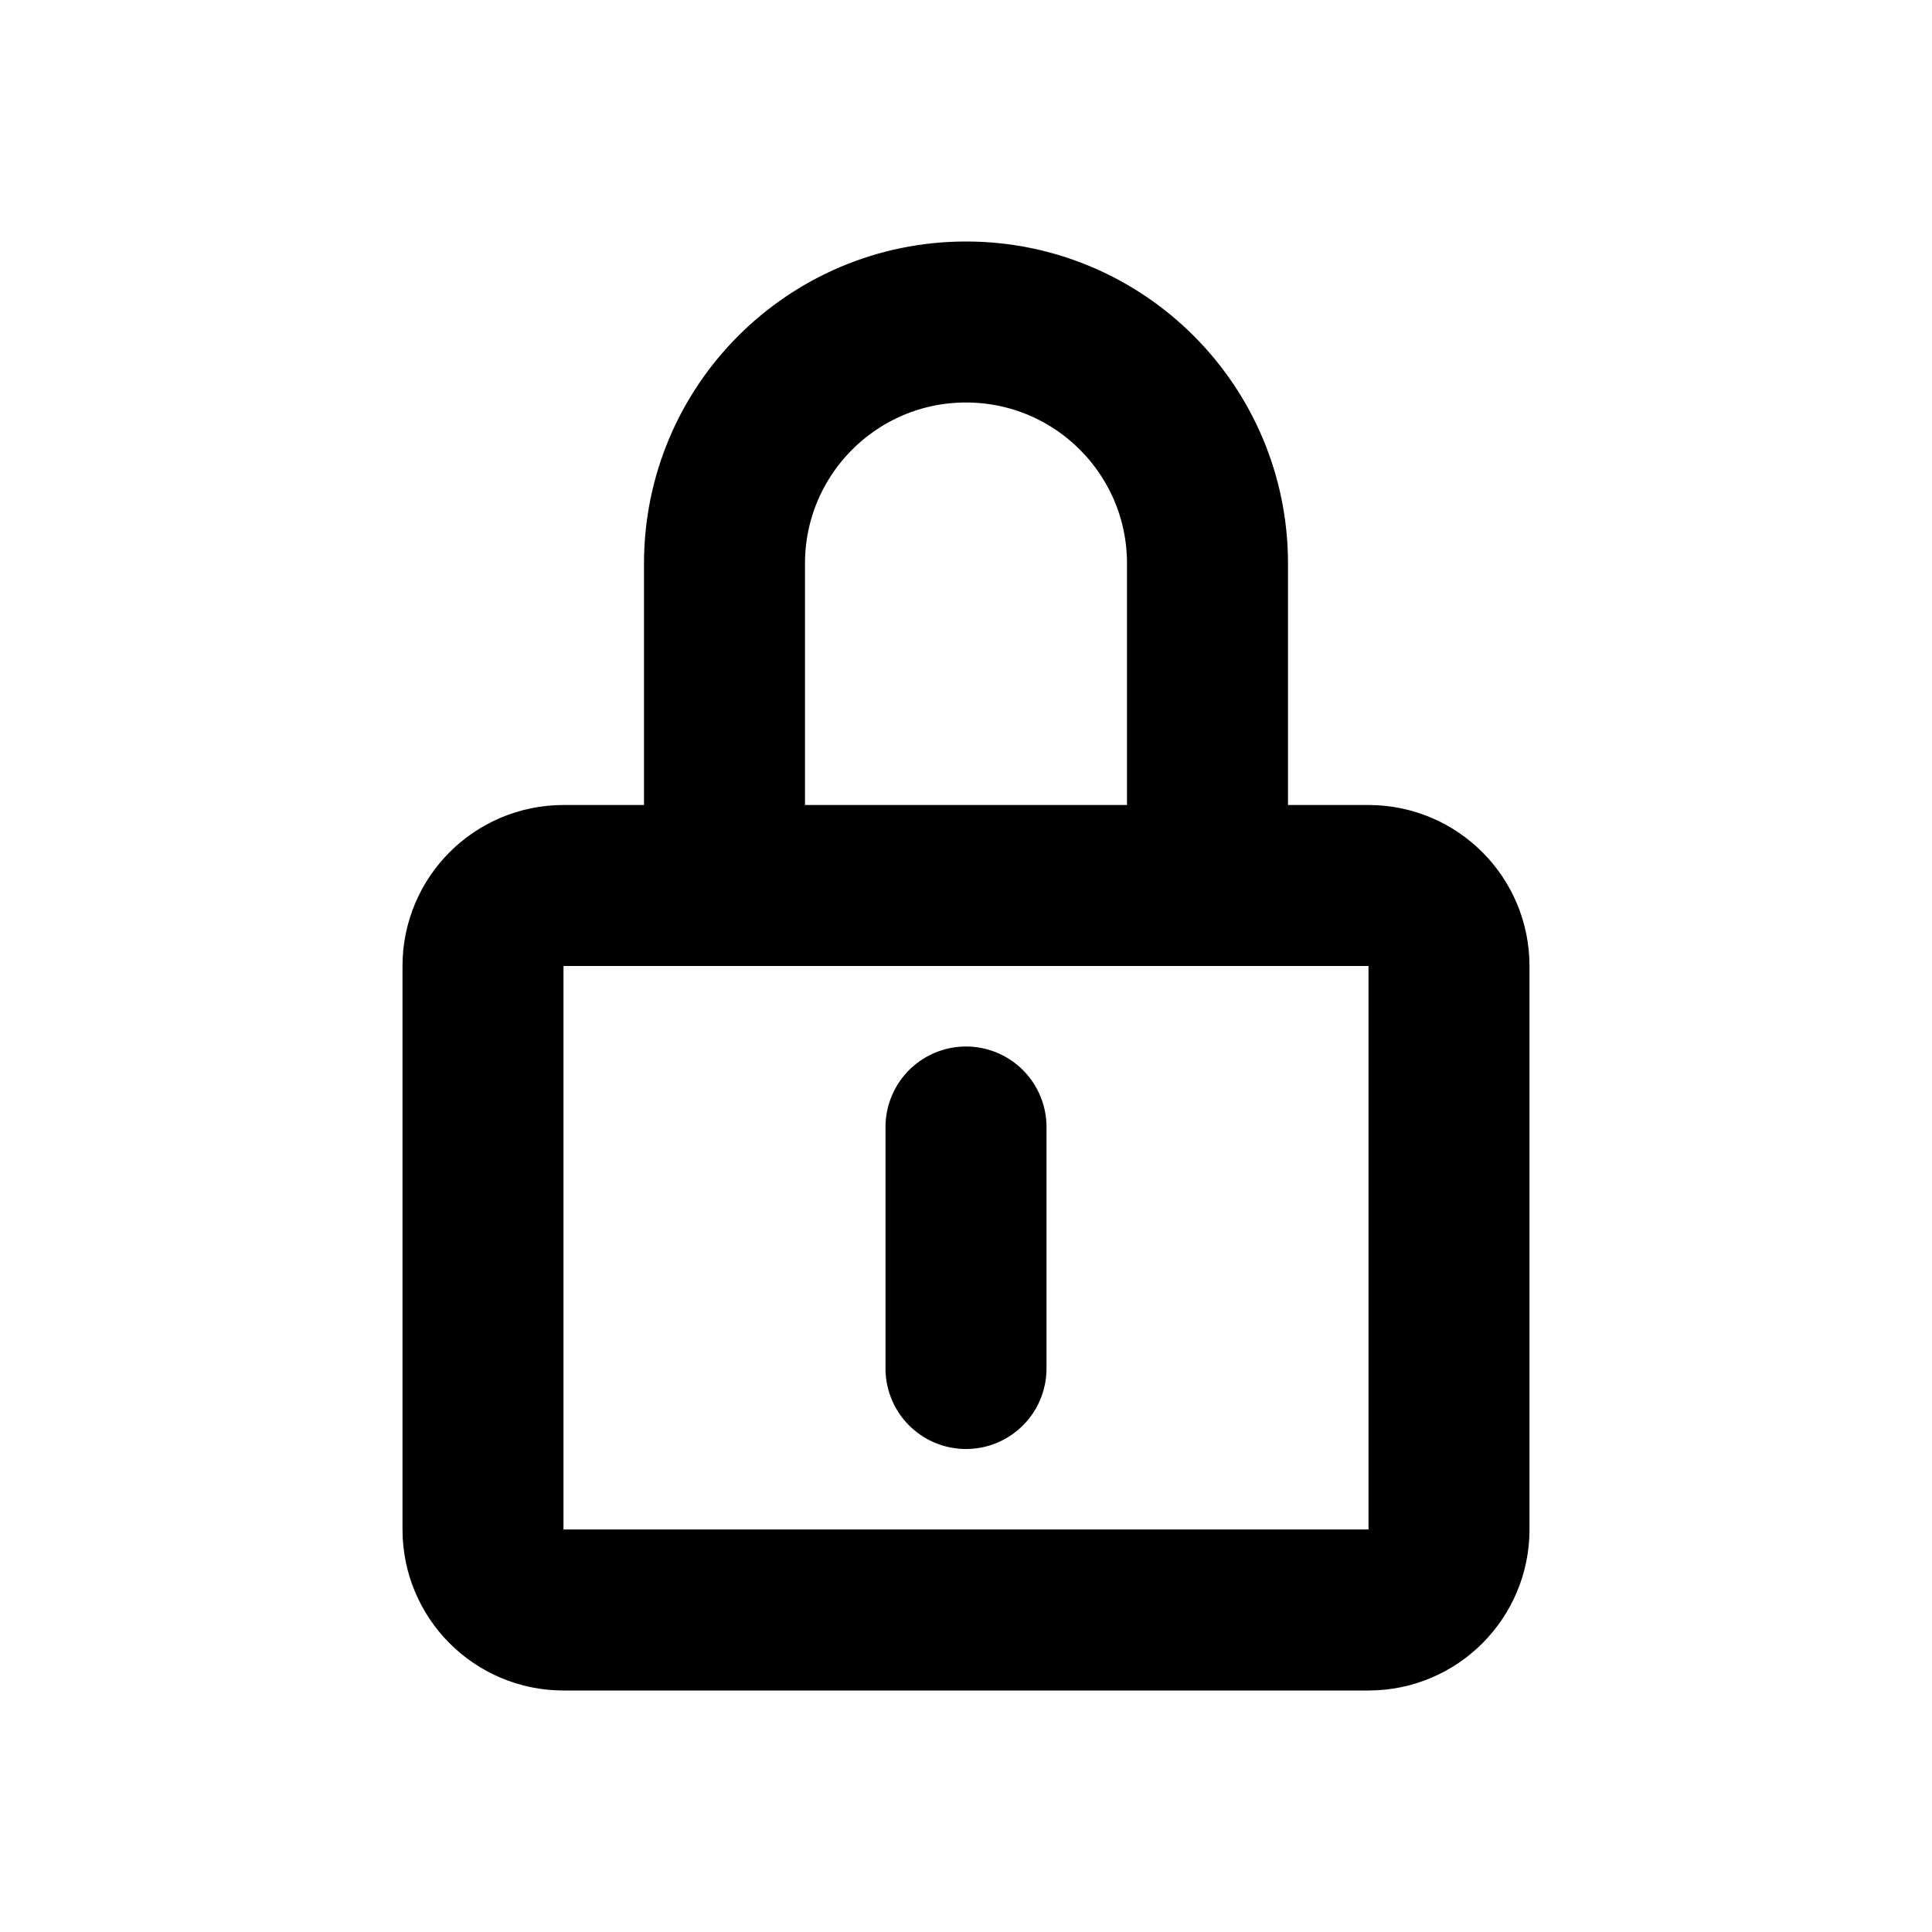
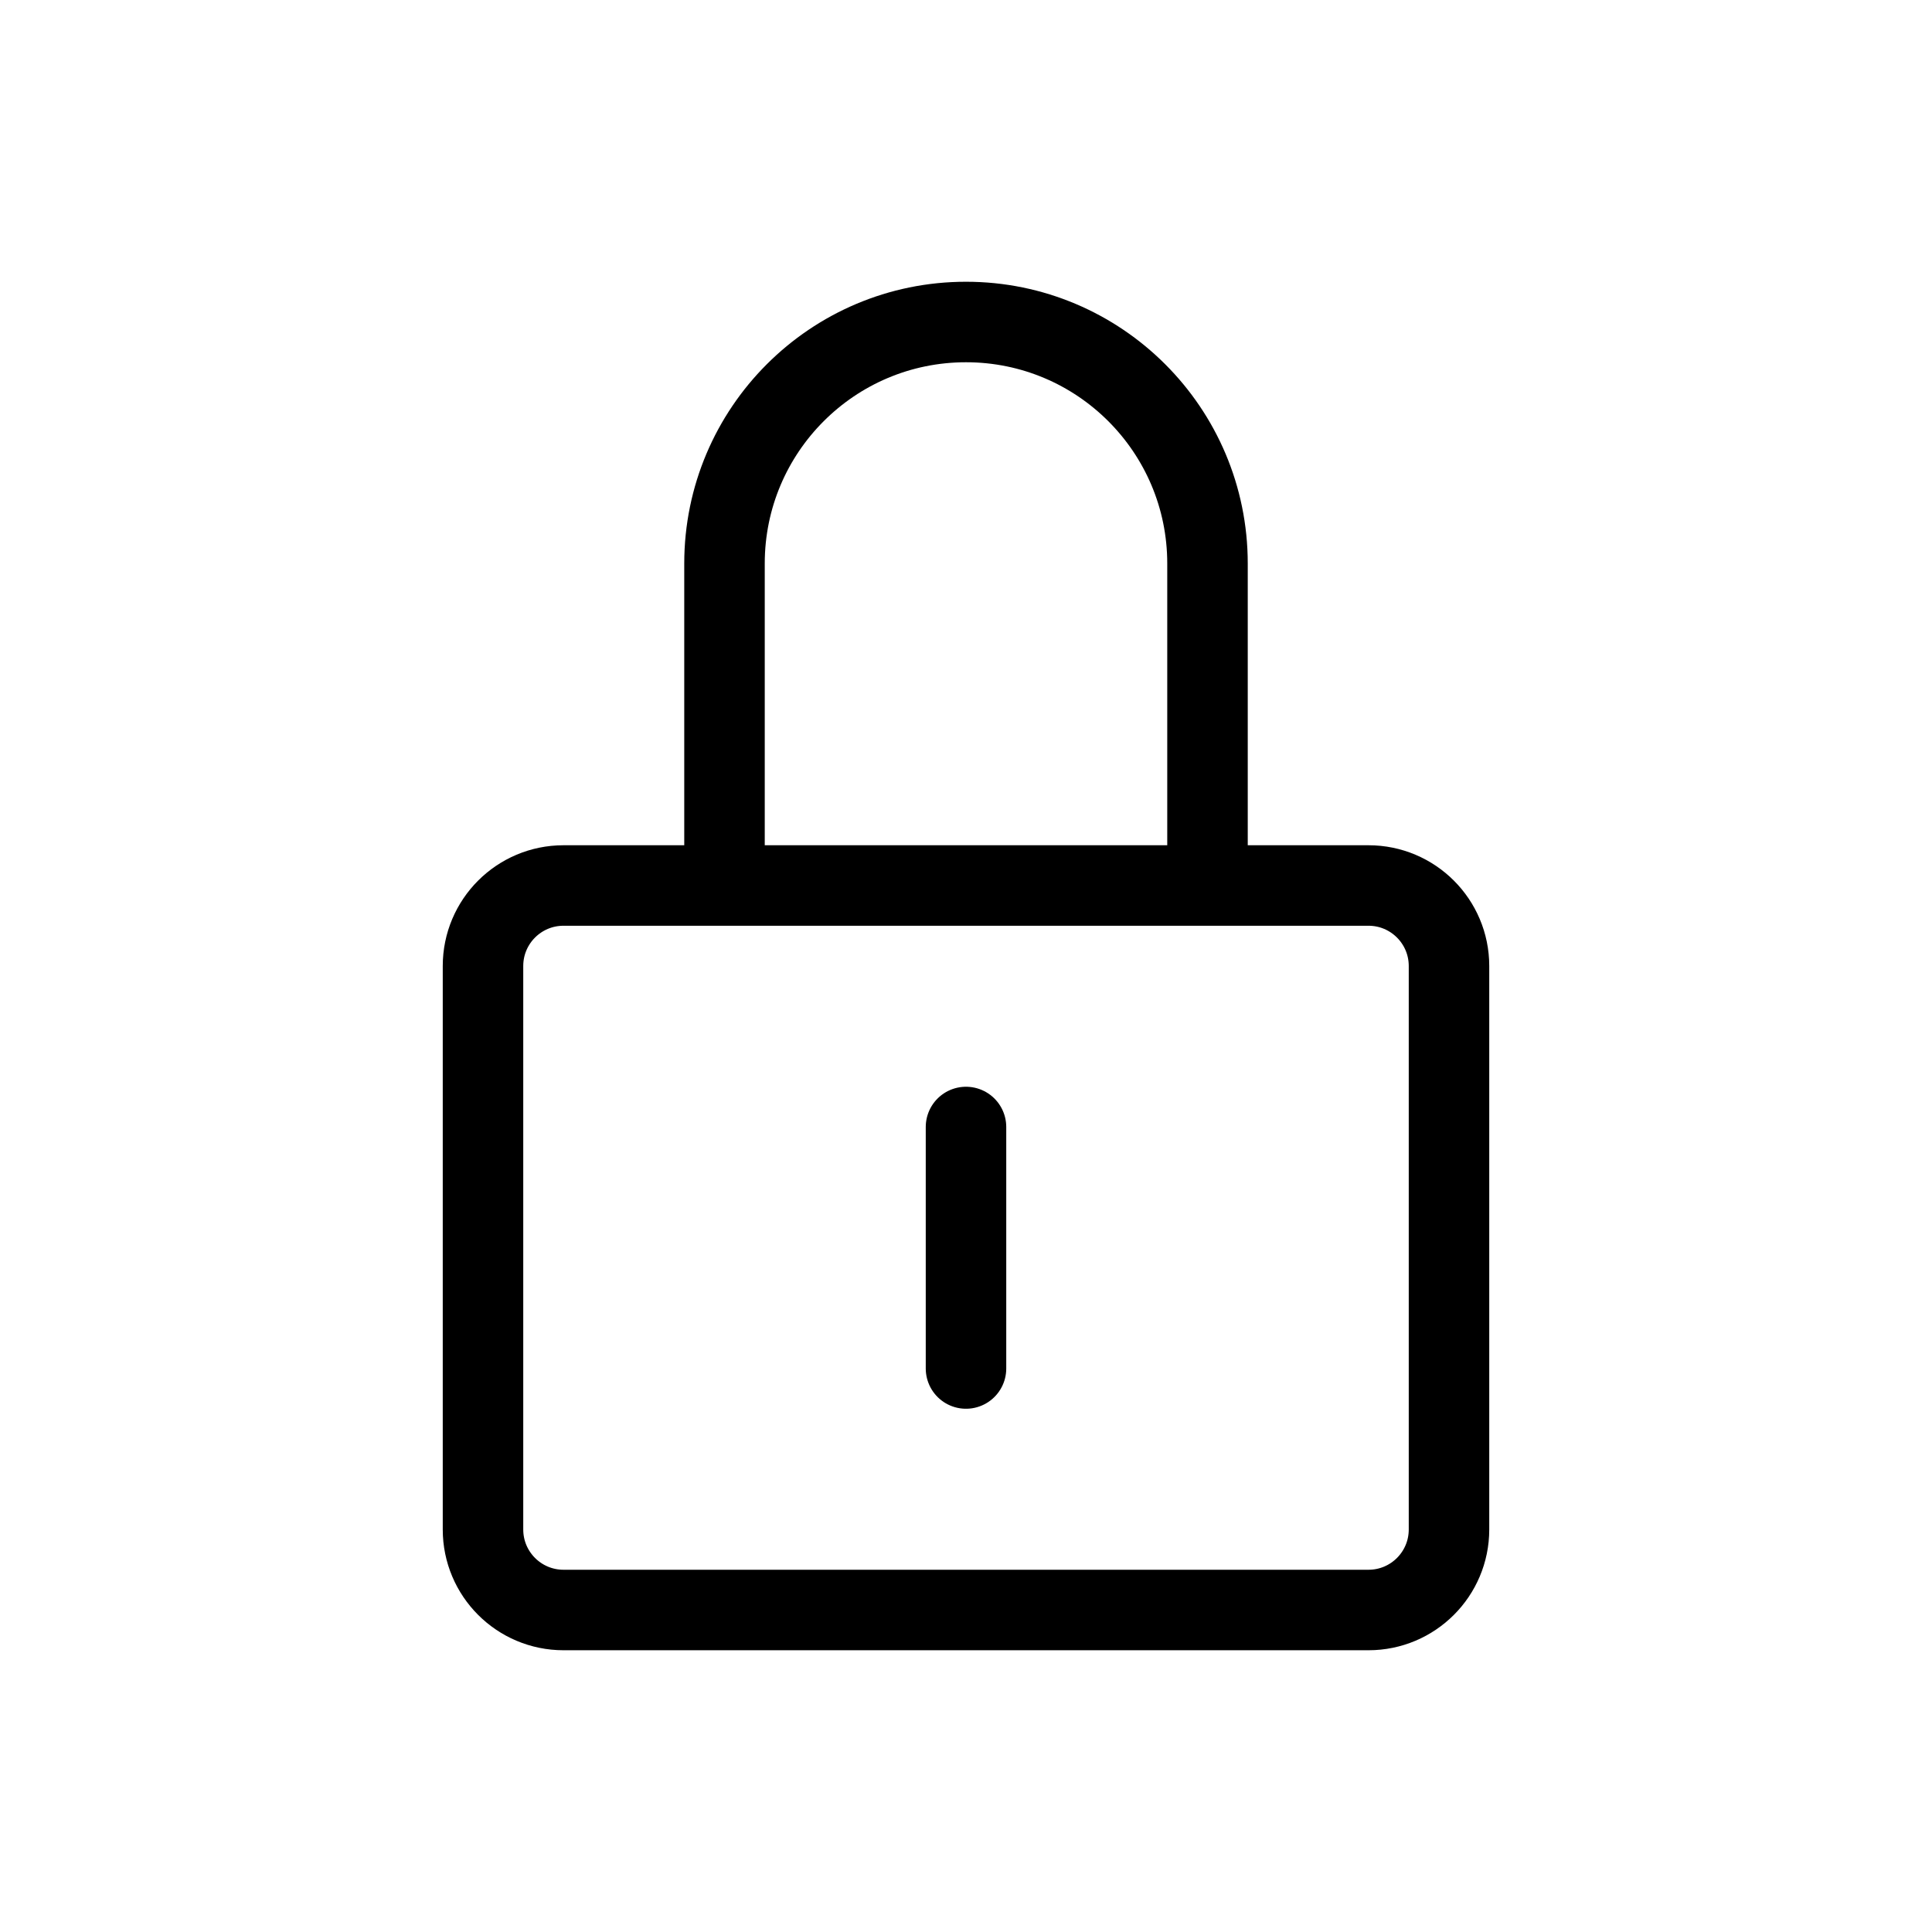
<svg xmlns="http://www.w3.org/2000/svg" width="24" height="24" fill="none" viewBox="0 0 24 24">
-   <path stroke="currentColor" stroke-linecap="round" stroke-linejoin="round" stroke-width="2" d="M12 14v3m-3-6V7a3 3 0 1 1 6 0v4m-8 0h10a1 1 0 0 1 1 1v7a1 1 0 0 1-1 1H7a1 1 0 0 1-1-1v-7a1 1 0 0 1 1-1Z" />
+   <path stroke="currentColor" stroke-linecap="round" stroke-linejoin="round" stroke-width="1" d="M12 14v3m-3-6V7a3 3 0 1 1 6 0v4m-8 0h10a1 1 0 0 1 1 1v7a1 1 0 0 1-1 1H7a1 1 0 0 1-1-1v-7a1 1 0 0 1 1-1Z" />
</svg>
